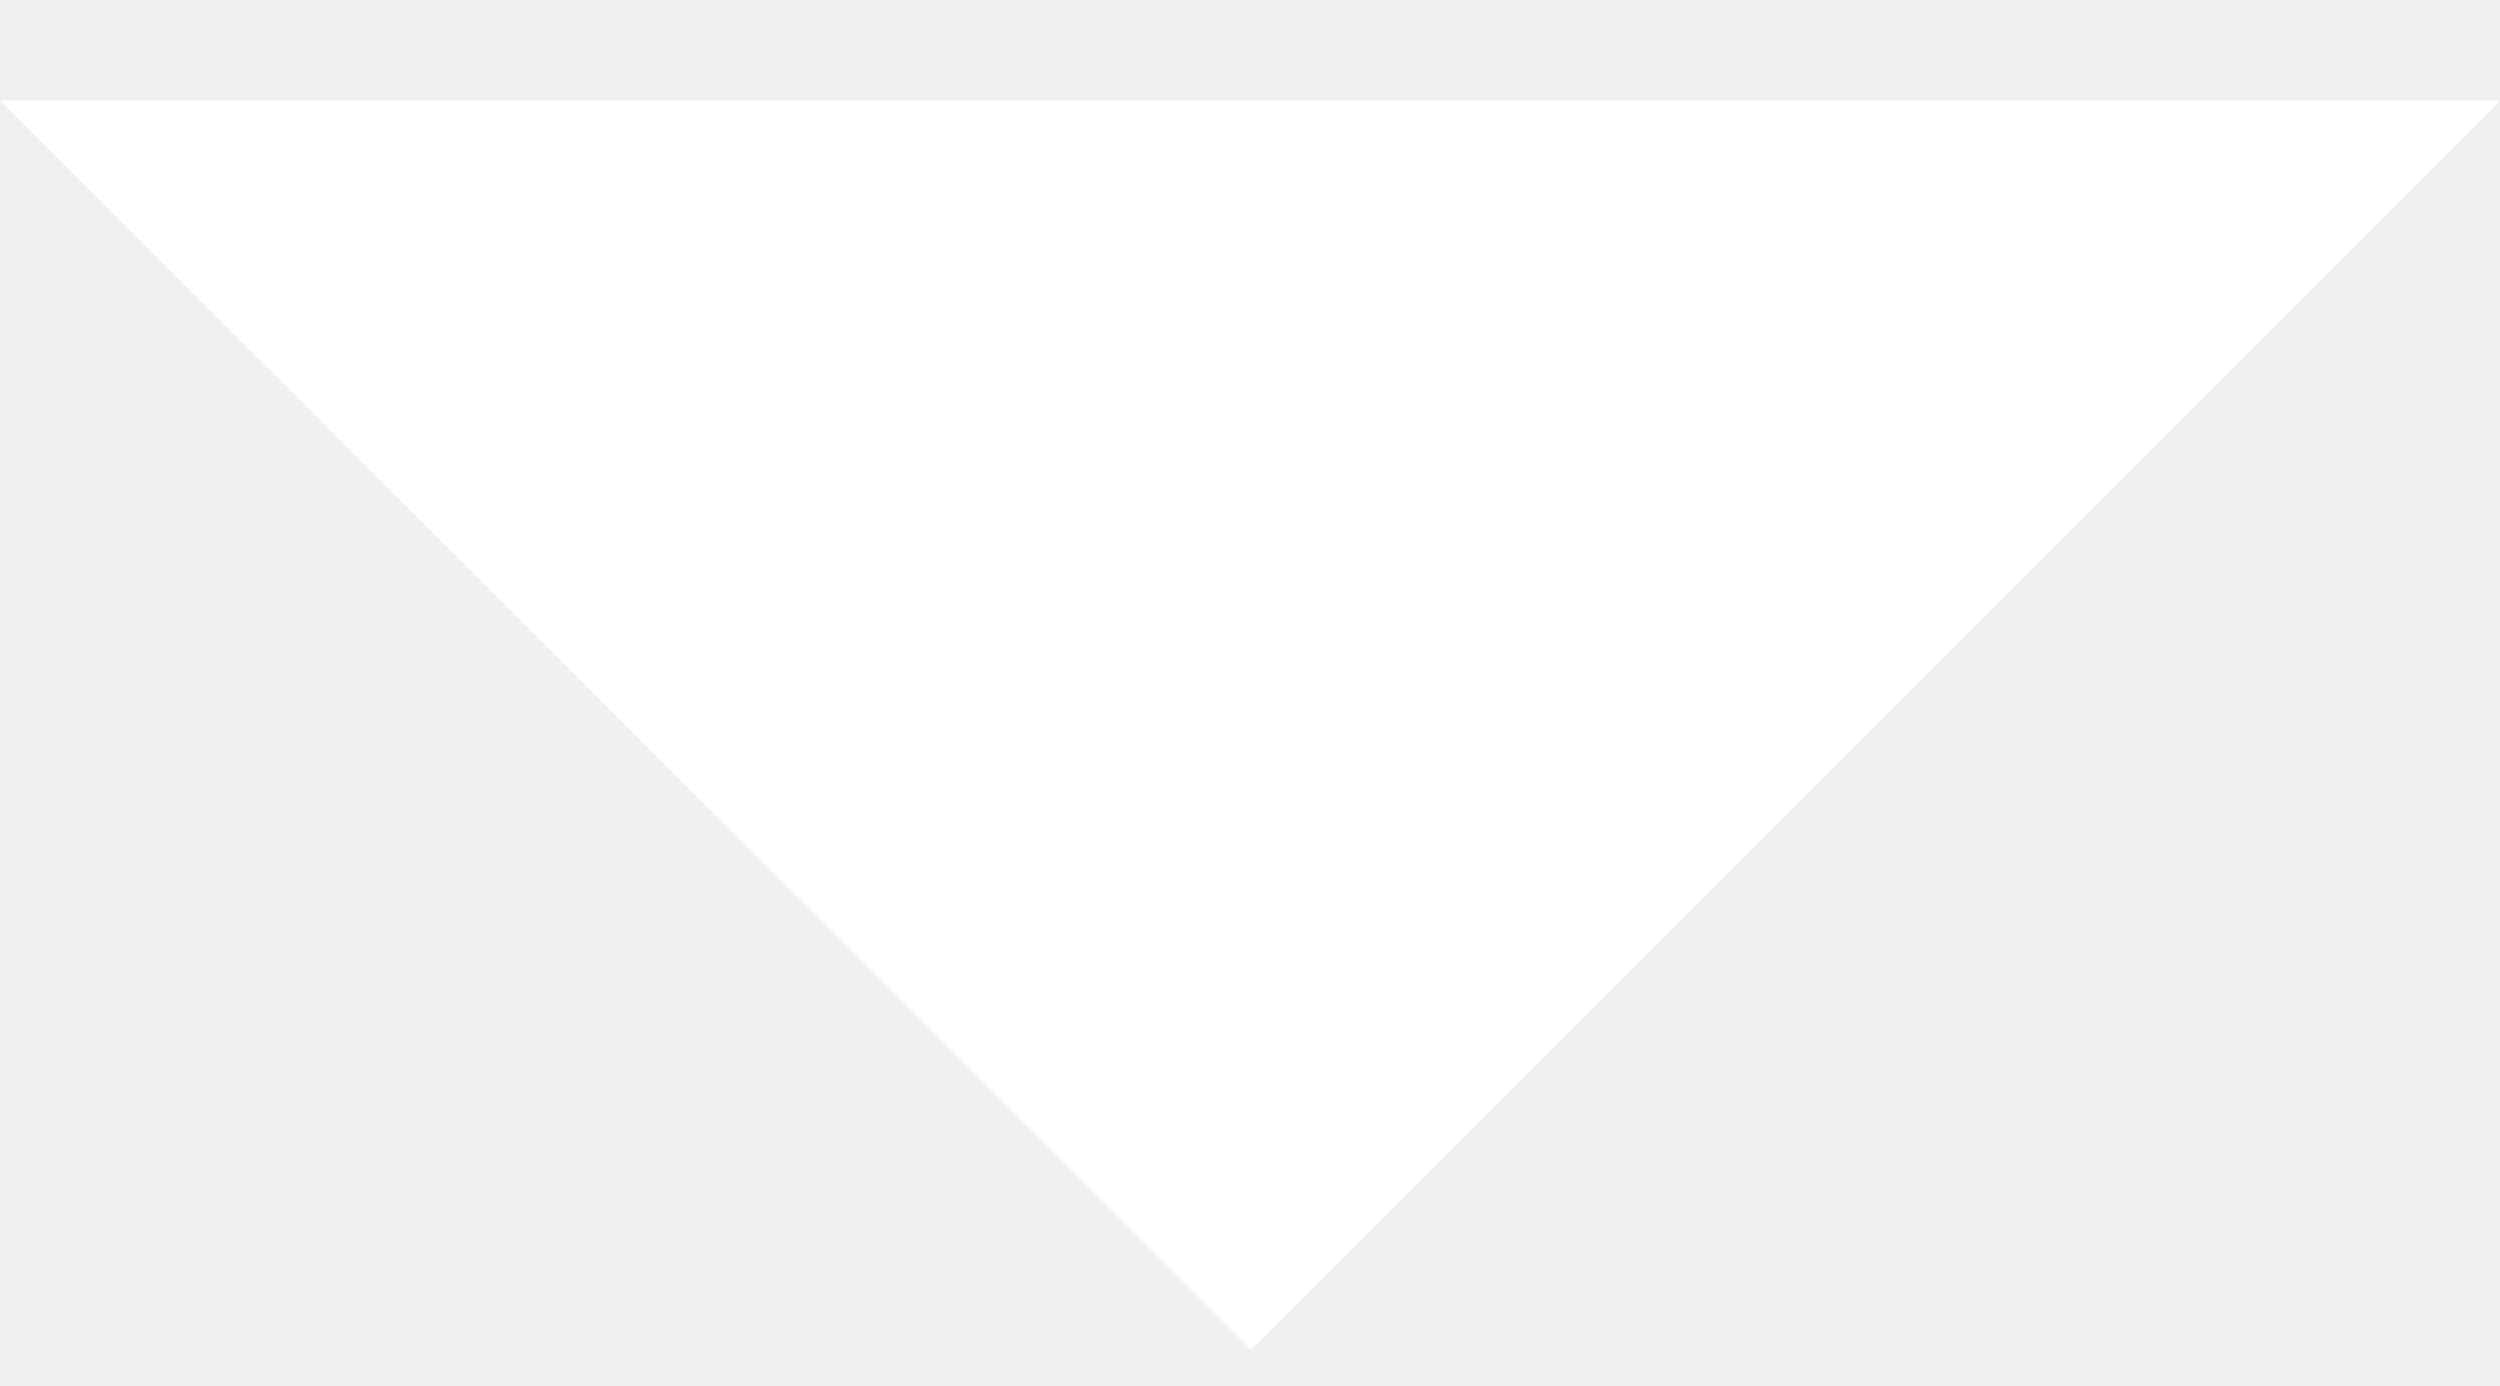
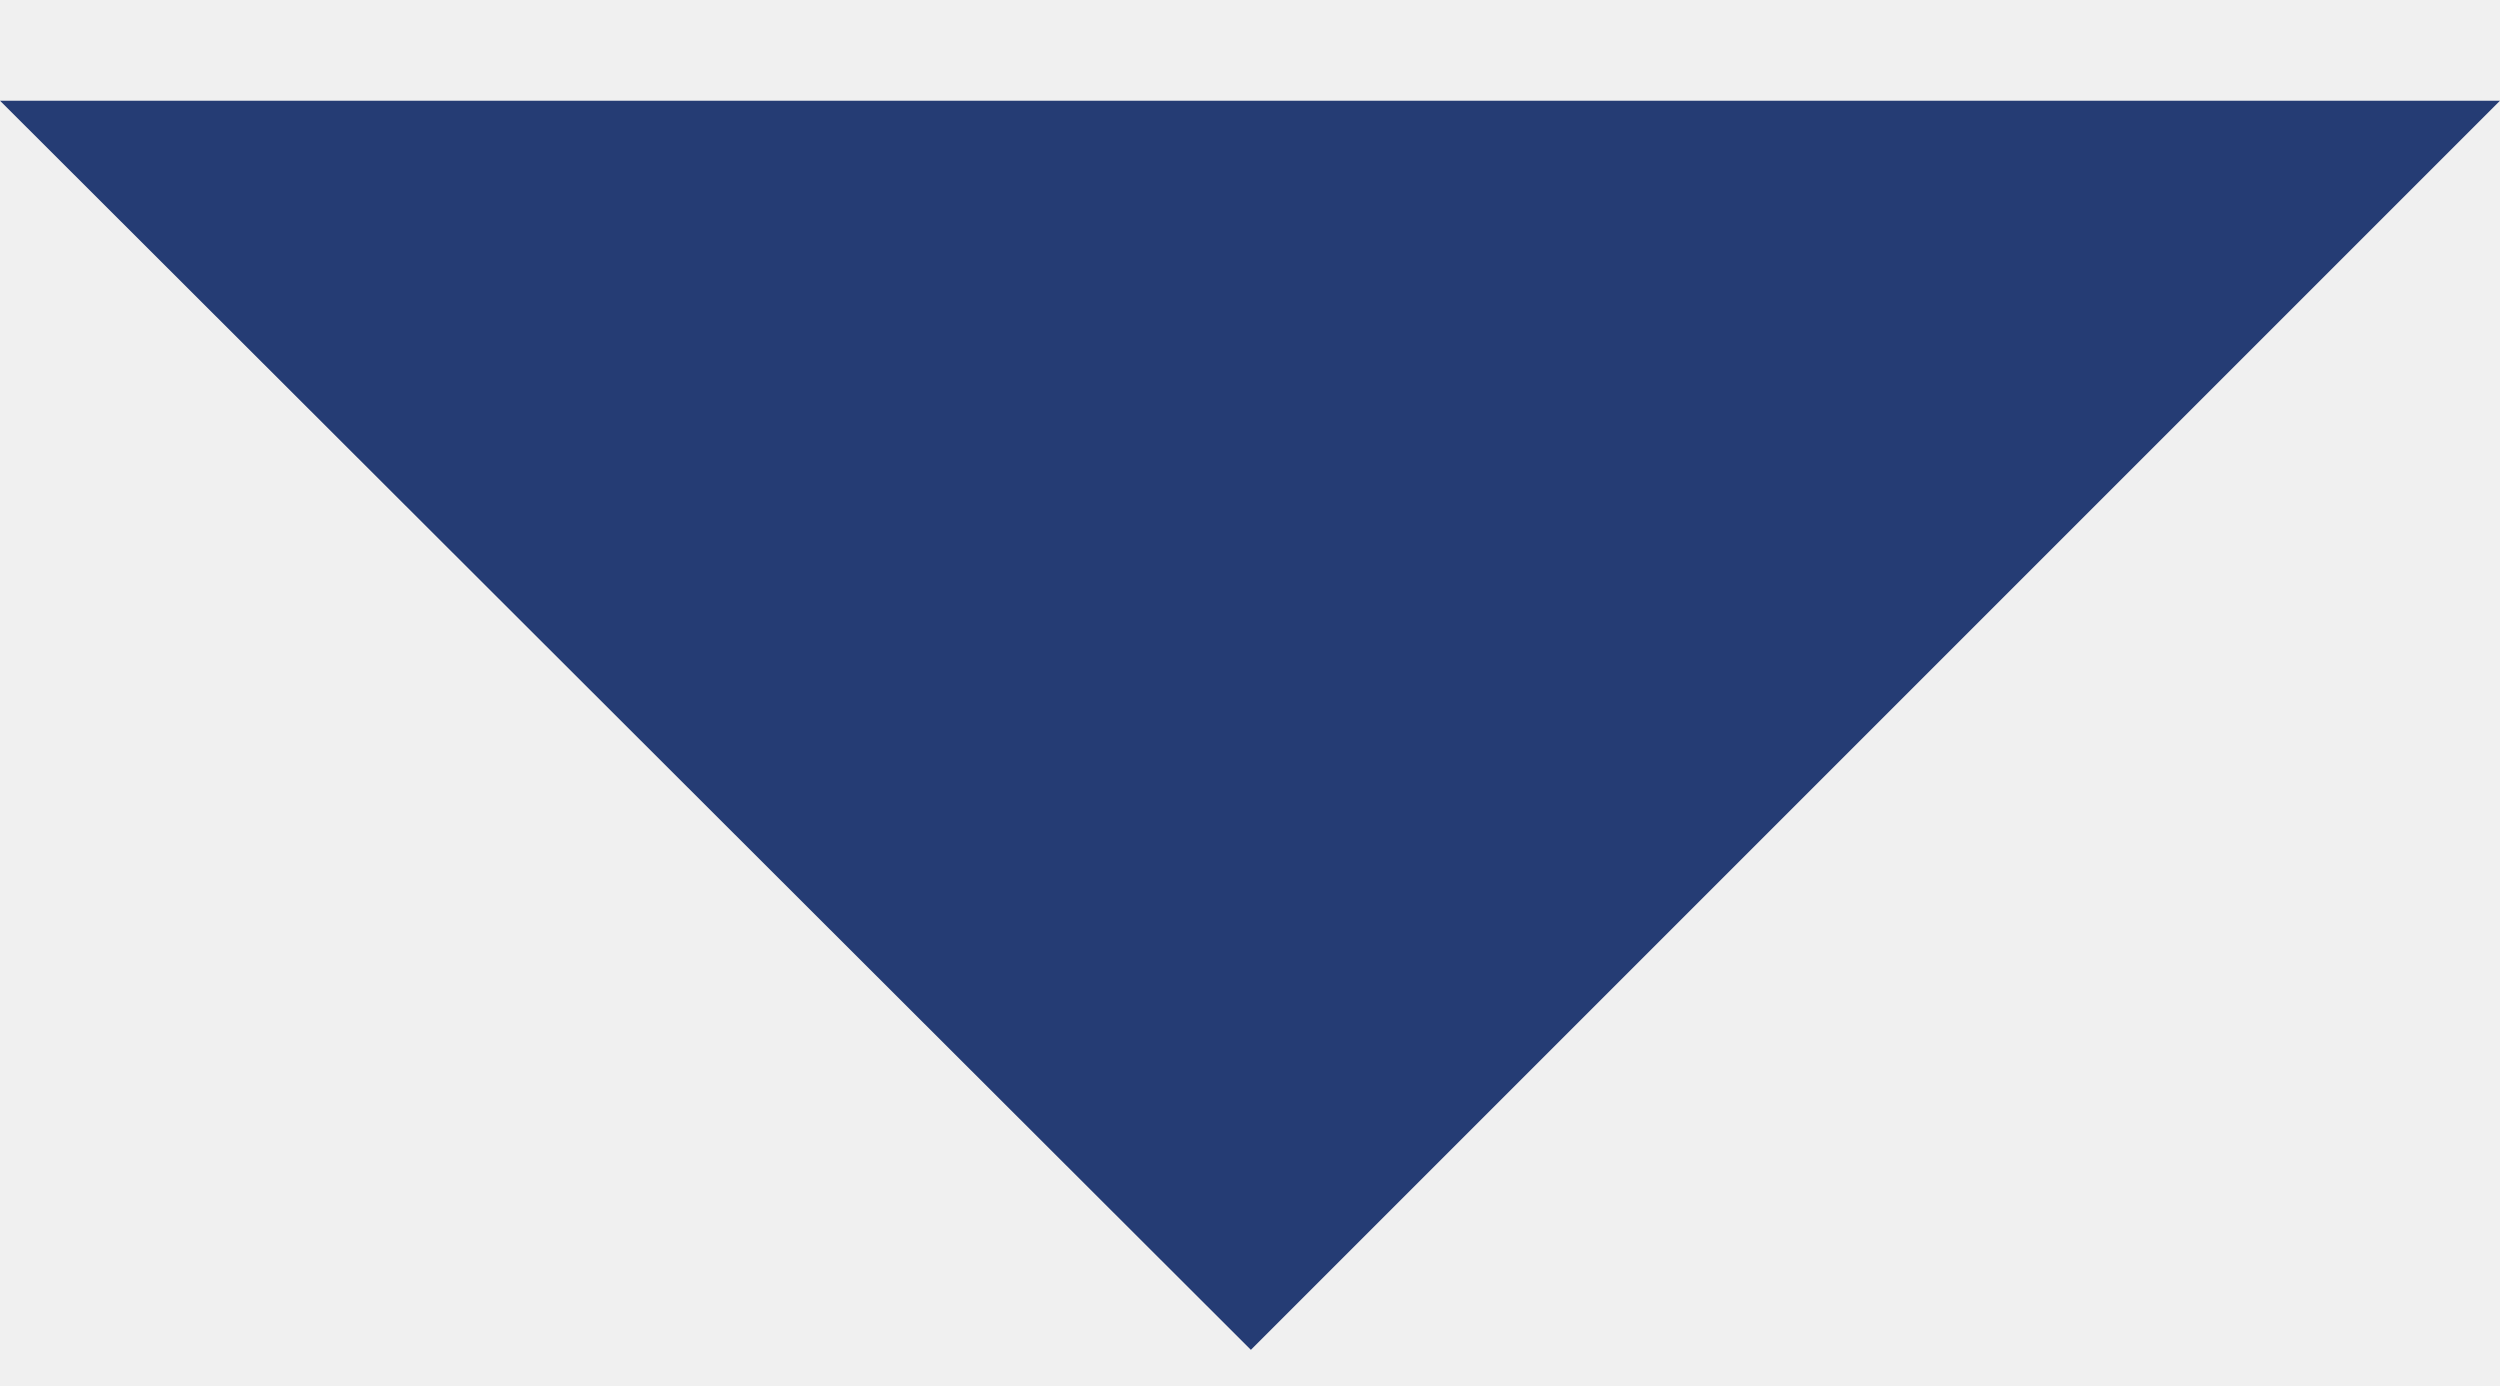
<svg xmlns="http://www.w3.org/2000/svg" id="Capa_1" viewBox="0 0 14.15 7.84">
  <defs>
-     <style>.cls-1{fill:#fff;stroke-width:0px;}</style>
+     <style>
+ 			.cls-1{fill:#253c74;stroke-width:0px;}
+ 		</style>
  </defs>
  <polygon class="cls-1" points="0 .57 14.15 .57 7.08 7.64 0 .57" />
</svg>
